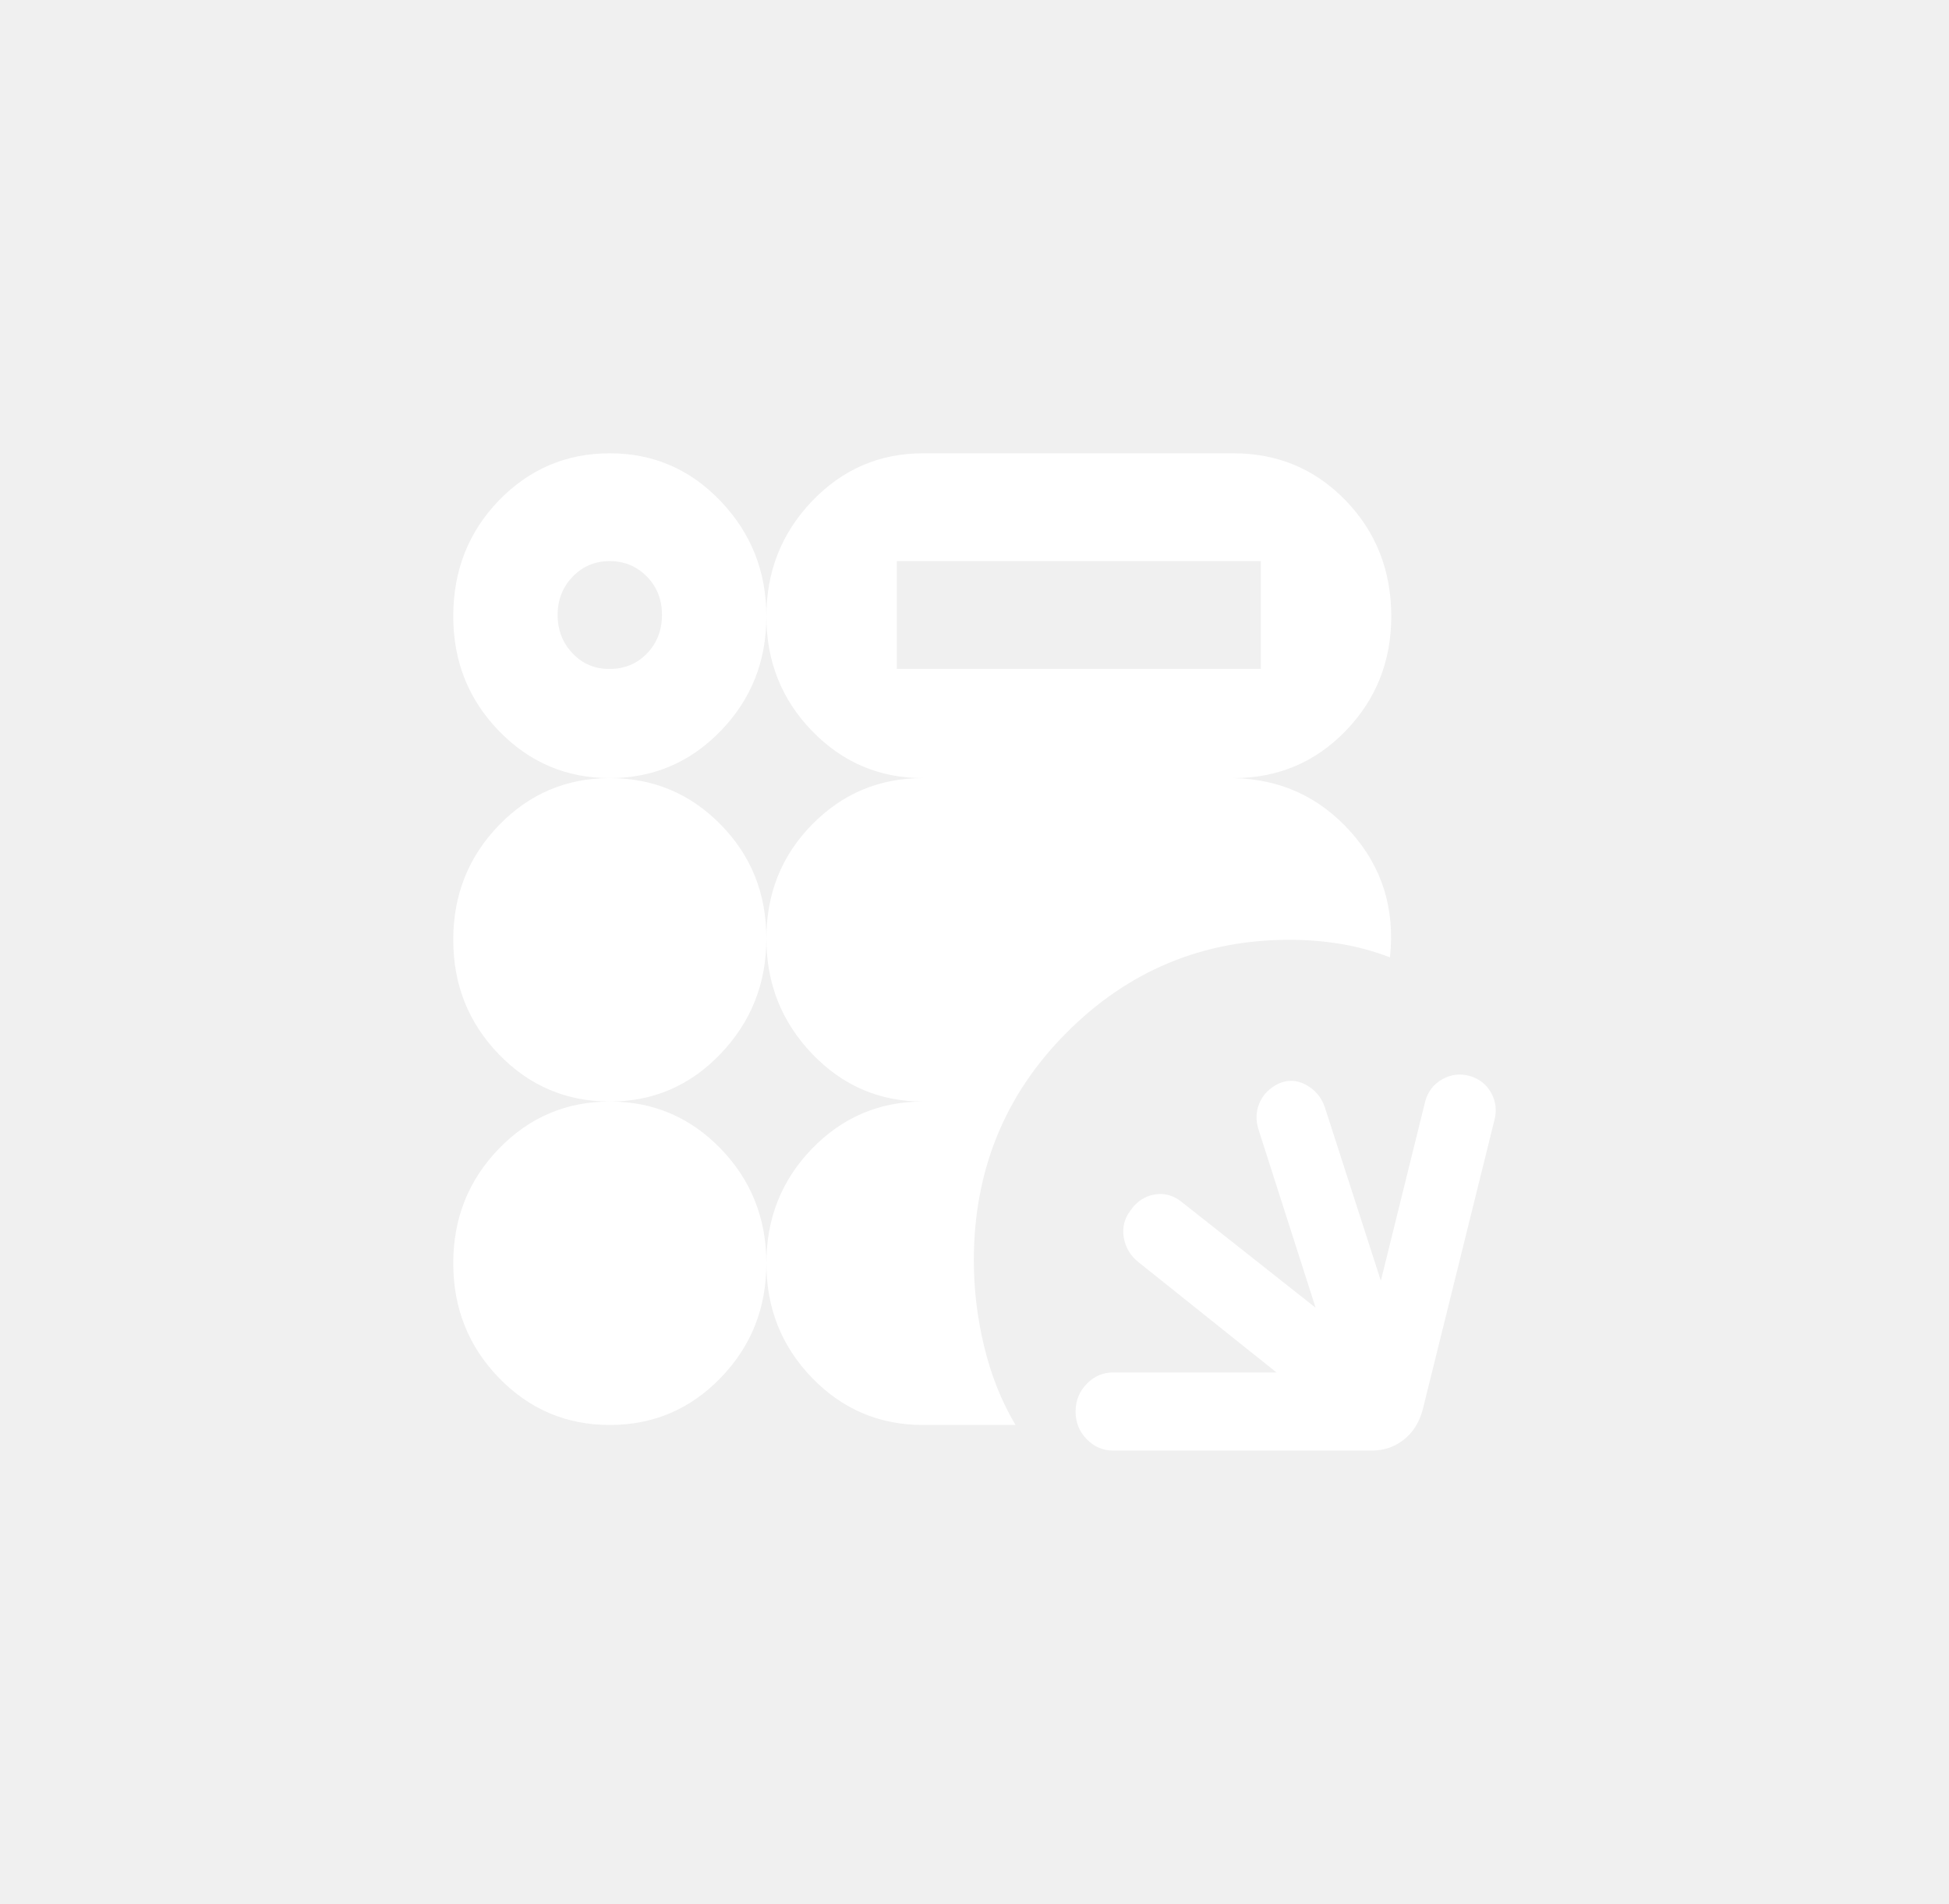
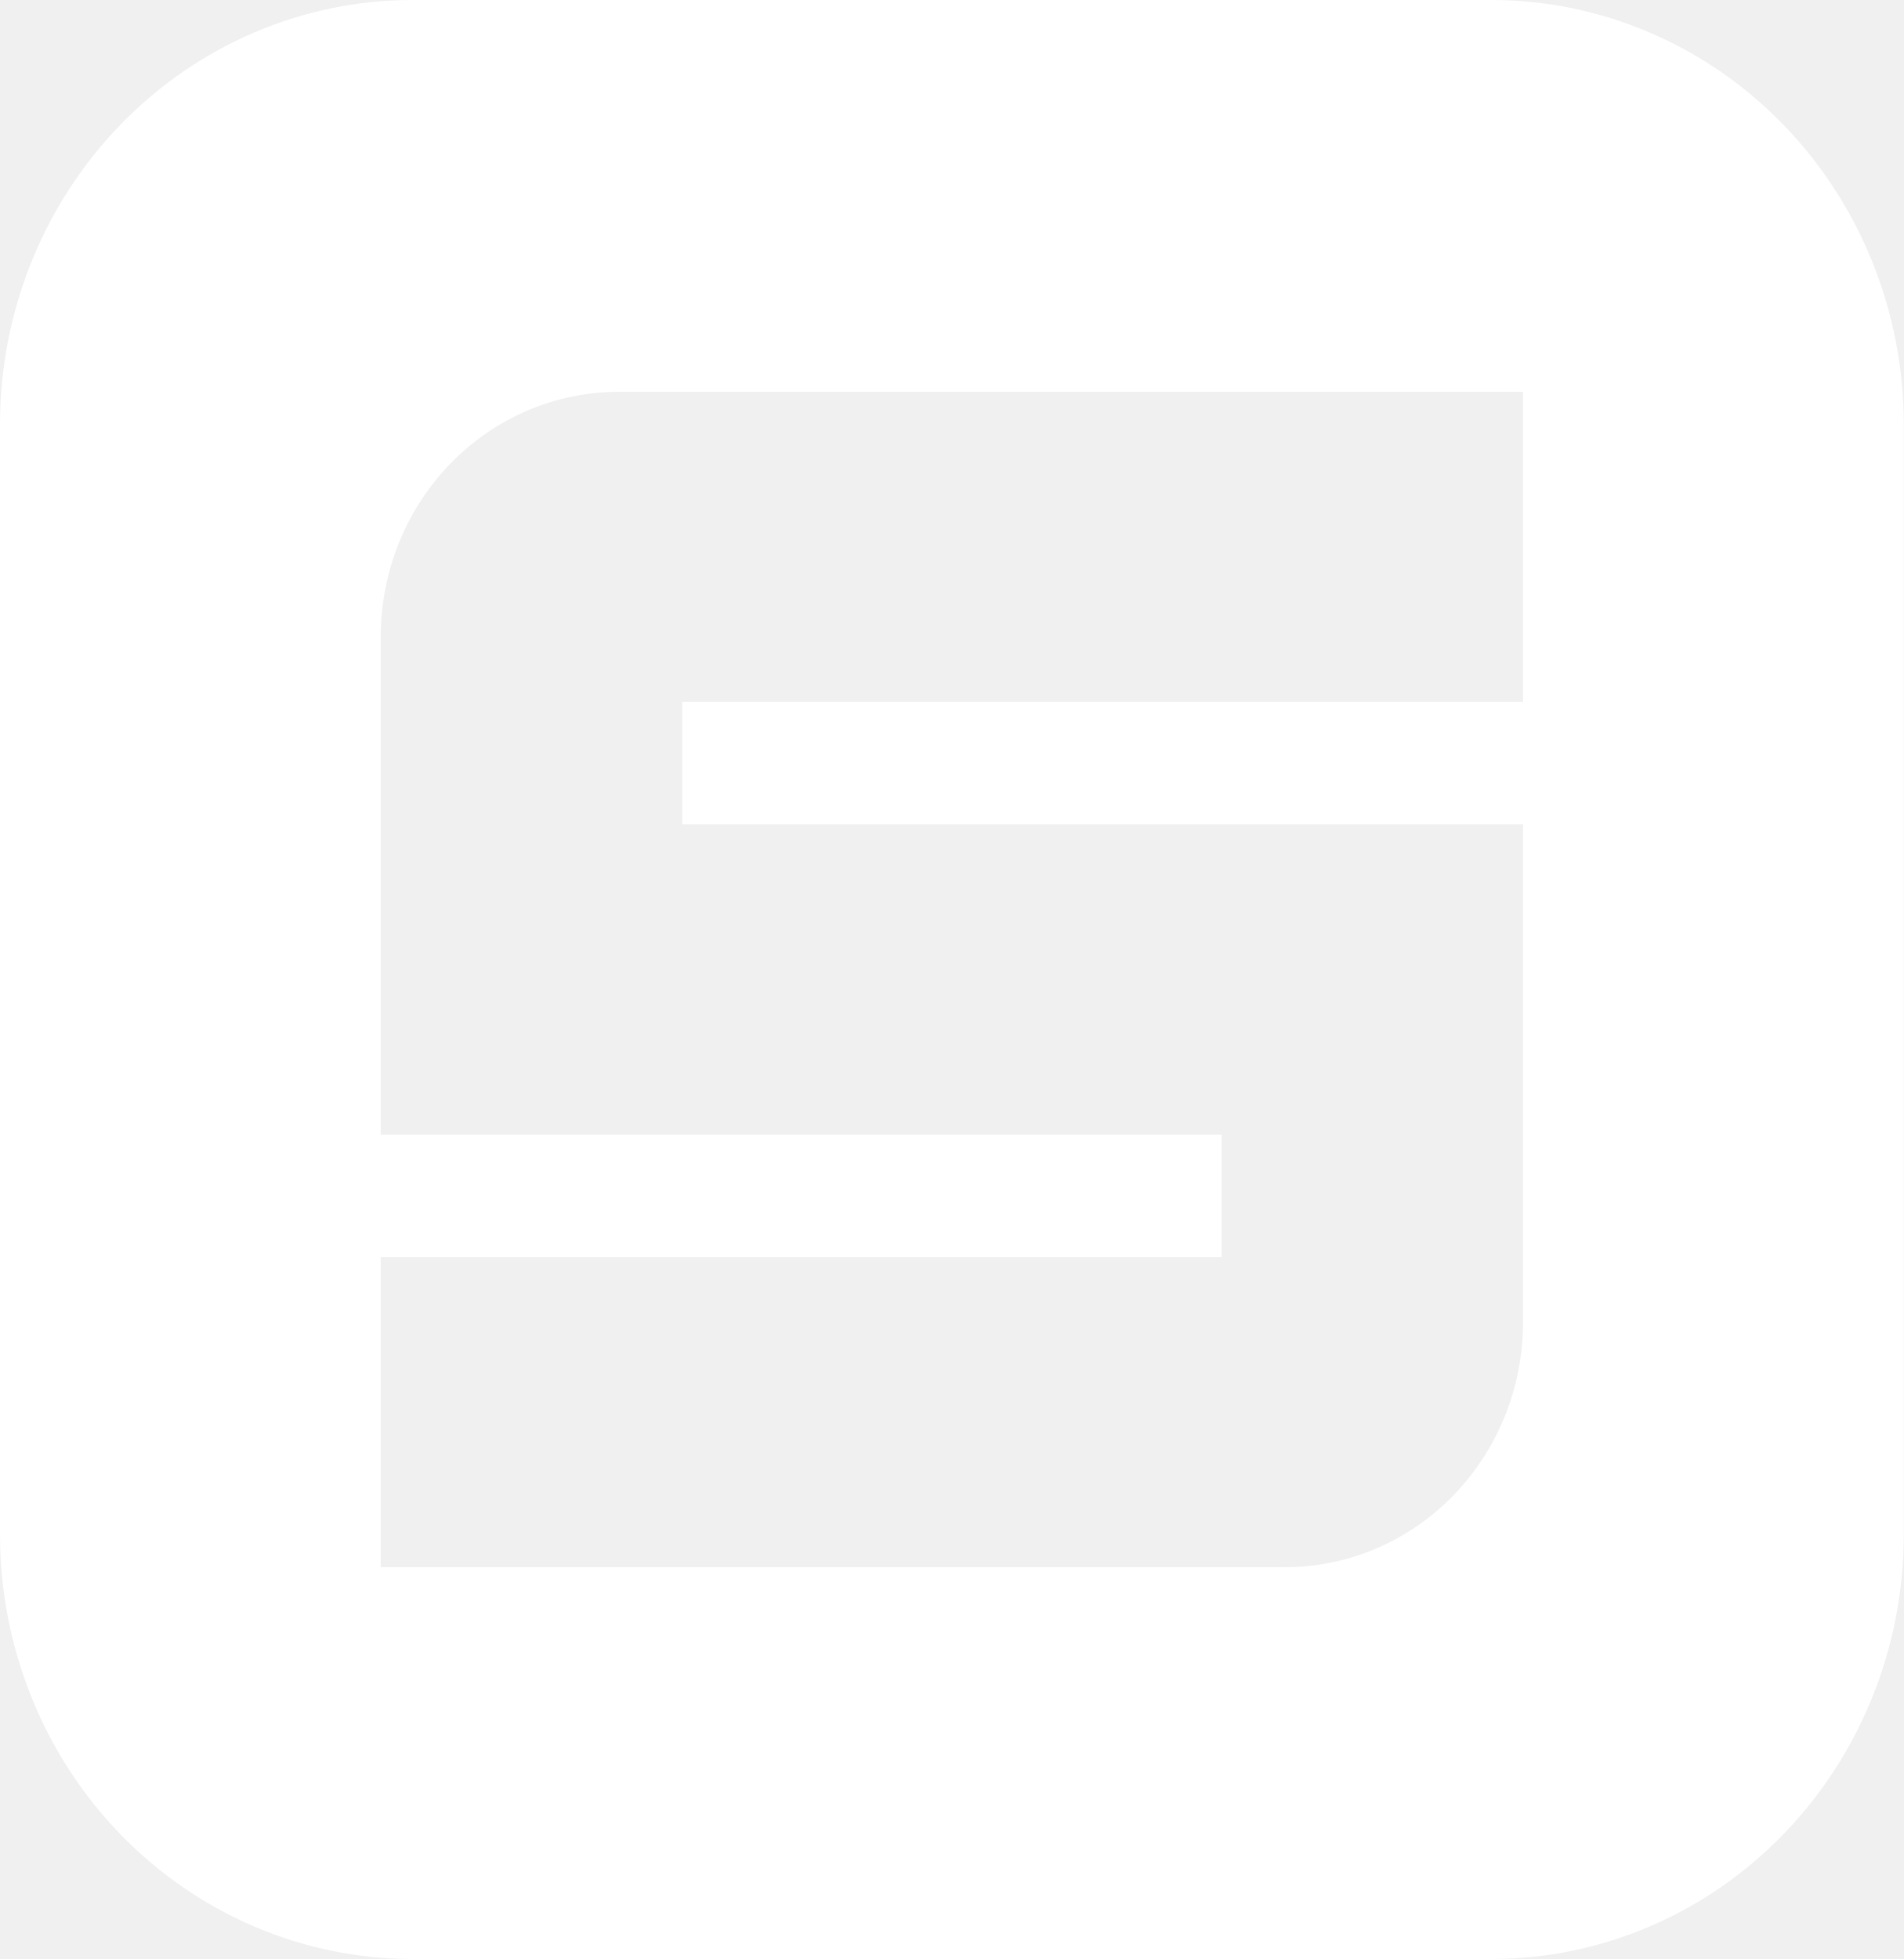
- <svg xmlns="http://www.w3.org/2000/svg" width="43" height="42" viewBox="0 0 43 42" fill="none">
-   <path d="M28.162 30.276L25.111 27.838C24.938 27.699 24.833 27.521 24.794 27.303C24.756 27.085 24.804 26.887 24.938 26.708C25.073 26.51 25.25 26.391 25.47 26.351C25.691 26.312 25.897 26.371 26.09 26.53L29.026 28.849L27.759 24.895C27.702 24.696 27.711 24.508 27.788 24.33C27.865 24.151 27.999 24.013 28.191 23.913C28.402 23.814 28.608 23.82 28.81 23.929C29.012 24.038 29.151 24.202 29.227 24.419L30.465 28.254L31.443 24.3C31.501 24.082 31.626 23.919 31.818 23.81C32.01 23.701 32.211 23.677 32.422 23.735C32.633 23.794 32.792 23.918 32.898 24.107C33.004 24.297 33.027 24.5 32.969 24.716L31.386 31.108C31.309 31.386 31.17 31.604 30.968 31.762C30.766 31.921 30.531 32 30.263 32H24.564C24.334 32 24.137 31.916 23.974 31.747C23.81 31.578 23.729 31.375 23.73 31.138C23.73 30.901 23.812 30.698 23.975 30.529C24.137 30.36 24.334 30.276 24.564 30.276H28.162ZM13.454 31.435C12.495 31.435 11.679 31.088 11.007 30.395C10.336 29.701 10 28.859 10 27.868C10 26.877 10.336 26.034 11.007 25.34C11.679 24.647 12.495 24.3 13.454 24.3C12.495 24.3 11.679 23.953 11.007 23.259C10.336 22.566 10 21.723 10 20.732C10 19.741 10.336 18.899 11.007 18.205C11.679 17.512 12.495 17.165 13.454 17.165C12.495 17.165 11.679 16.818 11.007 16.124C10.336 15.431 10 14.588 10 13.597C10 12.586 10.336 11.734 11.007 11.04C11.679 10.347 12.495 10 13.454 10C14.413 10 15.229 10.352 15.9 11.056C16.572 11.76 16.908 12.607 16.908 13.597C16.908 12.606 17.244 11.759 17.915 11.056C18.587 10.353 19.402 10.001 20.362 10H27.212C28.191 10 29.016 10.347 29.688 11.04C30.359 11.734 30.695 12.586 30.695 13.597C30.695 14.588 30.359 15.431 29.688 16.124C29.016 16.818 28.191 17.165 27.212 17.165C28.248 17.185 29.112 17.581 29.803 18.354C30.494 19.127 30.781 20.049 30.666 21.119C30.302 20.98 29.937 20.881 29.573 20.822C29.208 20.762 28.834 20.732 28.45 20.732C26.531 20.732 24.89 21.416 23.528 22.784C22.166 24.151 21.485 25.826 21.485 27.808C21.485 28.442 21.561 29.077 21.715 29.711C21.868 30.345 22.099 30.92 22.405 31.435H20.362C19.402 31.435 18.587 31.088 17.915 30.395C17.244 29.701 16.908 28.859 16.908 27.868C16.908 28.859 16.572 29.701 15.9 30.395C15.229 31.088 14.413 31.435 13.454 31.435ZM13.454 14.757C13.78 14.757 14.053 14.643 14.274 14.415C14.494 14.188 14.604 13.905 14.605 13.568C14.606 13.23 14.495 12.948 14.274 12.721C14.052 12.494 13.779 12.38 13.455 12.378C13.131 12.377 12.858 12.491 12.635 12.721C12.413 12.951 12.302 13.233 12.303 13.568C12.303 13.902 12.414 14.185 12.634 14.415C12.854 14.646 13.128 14.76 13.454 14.757ZM19.786 14.757H27.817V12.378H19.786V14.757ZM16.908 27.868C16.908 26.877 17.244 26.034 17.915 25.34C18.587 24.647 19.402 24.3 20.362 24.3C19.402 24.3 18.587 23.948 17.915 23.245C17.244 22.542 16.908 21.695 16.908 20.703C16.908 21.694 16.572 22.541 15.9 23.245C15.229 23.949 14.413 24.301 13.454 24.3C14.413 24.3 15.229 24.647 15.9 25.34C16.572 26.034 16.908 26.877 16.908 27.868ZM16.908 20.703C16.908 19.712 17.244 18.874 17.915 18.19C18.587 17.506 19.402 17.164 20.362 17.165C19.402 17.165 18.587 16.818 17.915 16.124C17.244 15.431 16.908 14.588 16.908 13.597C16.908 14.588 16.572 15.431 15.9 16.124C15.229 16.818 14.413 17.165 13.454 17.165C14.413 17.165 15.229 17.507 15.9 18.19C16.572 18.873 16.908 19.711 16.908 20.703Z" fill="white" />
+ <svg xmlns="http://www.w3.org/2000/svg" width="242" height="249" viewBox="0 0 242 249" fill="none">
+   <path fill-rule="evenodd" clip-rule="evenodd" d="M52.433 0H189.567C191.285 0 192.999 0.089 194.705 0.259C196.415 0.434 198.113 0.693 199.796 1.038C201.482 1.382 203.145 1.812 204.788 2.323C206.431 2.838 208.047 3.43 209.631 4.107C211.219 4.784 212.771 5.538 214.284 6.373C215.797 7.204 217.271 8.112 218.697 9.094C220.124 10.075 221.503 11.125 222.831 12.248C224.158 13.367 225.427 14.555 226.645 15.803C227.858 17.052 229.009 18.361 230.1 19.724C231.188 21.09 232.208 22.509 233.162 23.977C234.119 25.448 234.998 26.96 235.81 28.521C236.618 30.078 237.35 31.671 238.009 33.305C238.667 34.939 239.246 36.601 239.742 38.292C240.243 39.982 240.656 41.693 240.991 43.424C241.326 45.16 241.578 46.903 241.748 48.662C241.917 50.422 242 52.185 242 53.949V195.051C242 196.819 241.917 198.578 241.748 200.338C241.578 202.097 241.326 203.84 240.991 205.576C240.656 207.307 240.243 209.018 239.742 210.712C239.246 212.403 238.667 214.061 238.009 215.695C237.35 217.329 236.618 218.922 235.81 220.483C234.998 222.04 234.119 223.552 233.162 225.024C232.208 226.491 231.188 227.91 230.1 229.276C229.009 230.643 227.858 231.948 226.645 233.197C225.427 234.445 224.158 235.633 222.831 236.752C221.503 237.875 220.124 238.925 218.697 239.906C217.271 240.888 215.797 241.796 214.284 242.631C212.771 243.462 211.219 244.216 209.631 244.893C208.047 245.57 206.431 246.162 204.788 246.677C203.145 247.188 201.482 247.618 199.796 247.962C198.113 248.307 196.415 248.566 194.705 248.741C192.999 248.911 191.285 249 189.567 249H52.433C50.715 249 49.001 248.911 47.291 248.741C45.585 248.566 43.887 248.307 42.204 247.962C40.518 247.618 38.855 247.188 37.212 246.677C35.569 246.162 33.953 245.57 32.365 244.893C30.781 244.216 29.229 243.462 27.716 242.631C26.199 241.796 24.729 240.888 23.303 239.906C21.872 238.925 20.497 237.875 19.169 236.752C17.842 235.633 16.569 234.445 15.355 233.197C14.142 231.948 12.991 230.643 11.9 229.276C10.812 227.91 9.788 226.491 8.834 225.024C7.881 223.552 6.998 222.04 6.19 220.483C5.378 218.922 4.646 217.329 3.991 215.695C3.333 214.061 2.754 212.403 2.258 210.712C1.757 209.018 1.34 207.307 1.005 205.576C0.67 203.84 0.418 202.097 0.252 200.338C0.083 198.578 0 196.819 0 195.051V53.949C0 52.185 0.083 50.422 0.252 48.662C0.418 46.903 0.67 45.16 1.005 43.424C1.34 41.693 1.757 39.982 2.258 38.292C2.754 36.601 3.333 34.939 3.991 33.305C4.646 31.671 5.378 30.078 6.19 28.521C6.998 26.96 7.881 25.448 8.834 23.977C9.788 22.509 10.812 21.09 11.9 19.724C12.991 18.361 14.142 17.052 15.355 15.803C16.569 14.555 17.842 13.367 19.169 12.248C20.497 11.125 21.872 10.075 23.303 9.094C24.729 8.112 26.199 7.204 27.716 6.373C29.229 5.538 30.781 4.784 32.365 4.107C33.953 3.43 35.569 2.838 37.212 2.323C38.855 1.812 40.518 1.382 42.204 1.038C43.887 0.693 45.585 0.434 47.291 0.259C49.001 0.089 50.715 0 52.433 0ZM78.648 49.802H193.602V89.225H86.718V104.789H193.602V168.074C193.602 169.096 193.55 170.11 193.456 171.127C193.357 172.141 193.211 173.146 193.018 174.148C192.825 175.145 192.585 176.134 192.297 177.111C192.01 178.084 191.675 179.045 191.297 179.986C190.918 180.926 190.497 181.846 190.028 182.746C189.563 183.647 189.051 184.518 188.503 185.365C187.951 186.213 187.36 187.032 186.734 187.818C186.103 188.609 185.441 189.363 184.74 190.085C184.039 190.806 183.306 191.487 182.541 192.136C181.773 192.781 180.981 193.389 180.157 193.952C179.334 194.52 178.483 195.043 177.608 195.525C176.737 196.004 175.843 196.442 174.925 196.831C174.011 197.22 173.081 197.565 172.131 197.86C171.181 198.156 170.224 198.404 169.251 198.602C168.281 198.801 167.3 198.951 166.315 199.048C165.33 199.15 164.341 199.198 163.348 199.198H48.398V159.775H155.282V144.211H48.398V80.926C48.398 79.908 48.446 78.89 48.544 77.877C48.643 76.859 48.788 75.854 48.982 74.852C49.175 73.855 49.415 72.866 49.703 71.889C49.99 70.916 50.321 69.955 50.703 69.014C51.082 68.074 51.503 67.153 51.972 66.254C52.437 65.353 52.946 64.482 53.497 63.635C54.049 62.787 54.636 61.968 55.266 61.182C55.893 60.391 56.559 59.637 57.26 58.915C57.962 58.198 58.694 57.513 59.459 56.864C60.223 56.219 61.019 55.611 61.843 55.048C62.666 54.48 63.517 53.957 64.388 53.475C65.263 52.996 66.157 52.559 67.071 52.169C67.99 51.78 68.919 51.435 69.869 51.139C70.815 50.843 71.776 50.596 72.749 50.398C73.719 50.199 74.7 50.049 75.685 49.952C76.67 49.85 77.659 49.802 78.648 49.802Z" fill="white" />
</svg>
